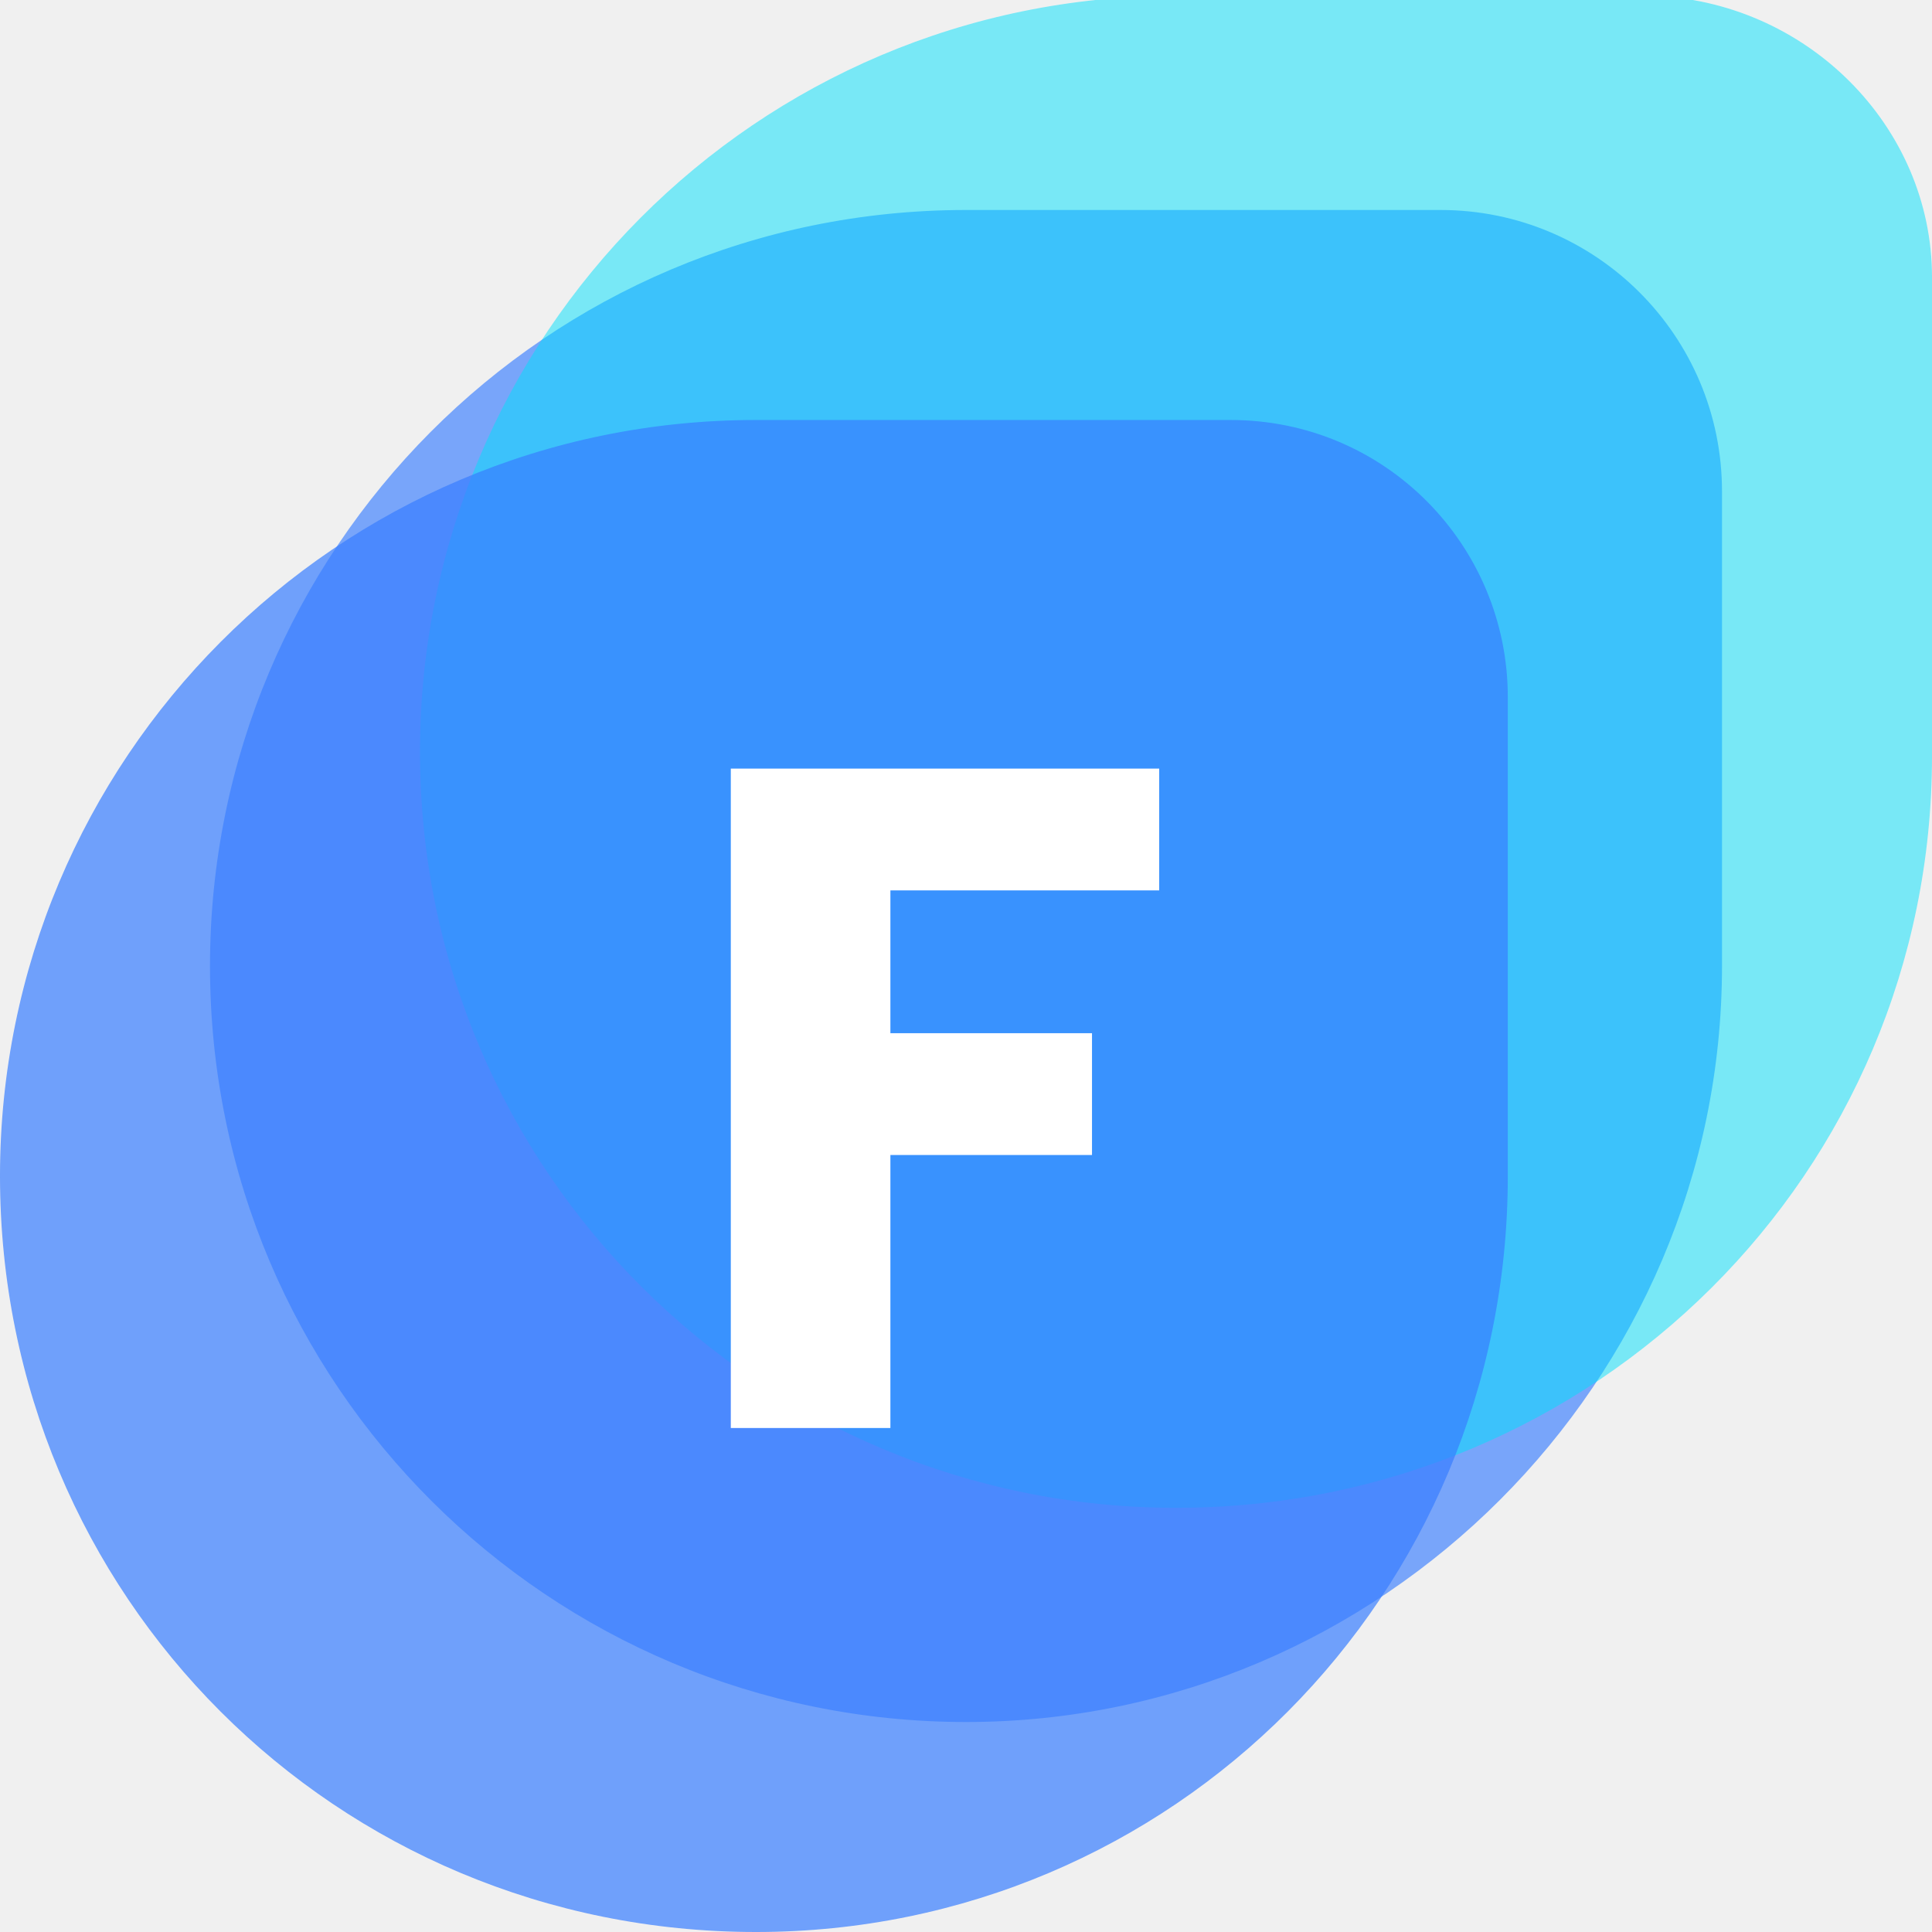
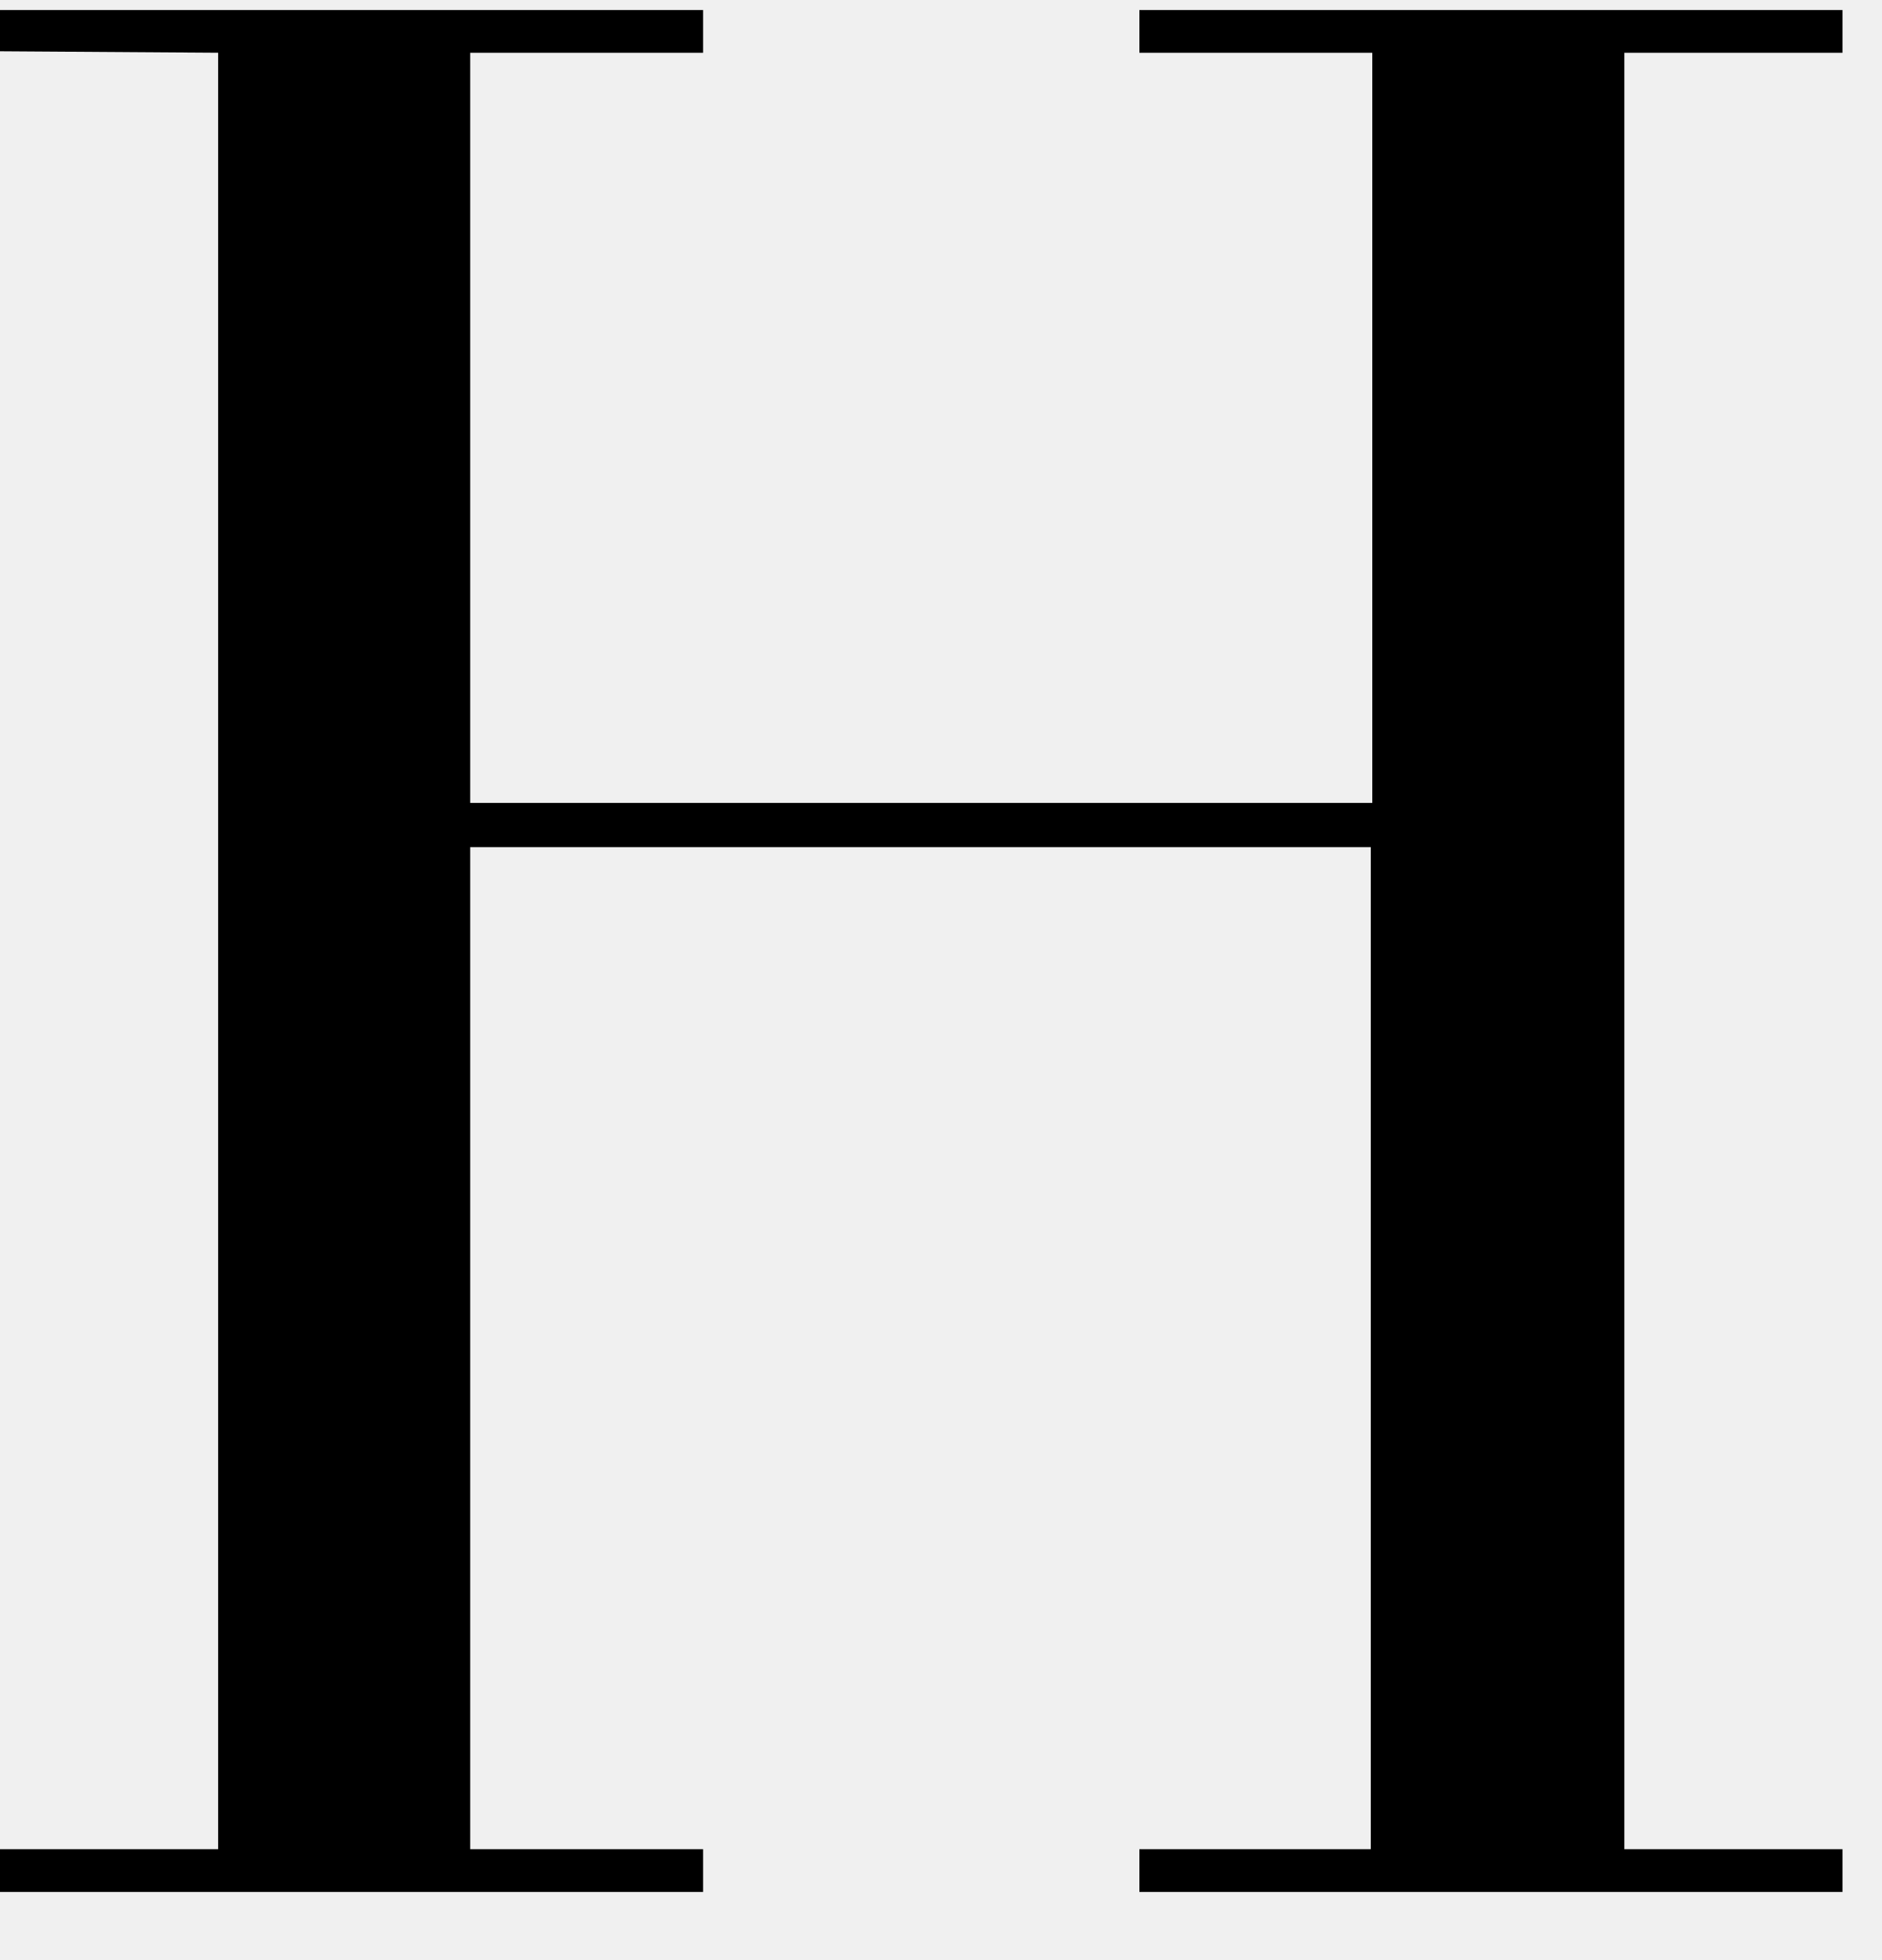
- <svg xmlns="http://www.w3.org/2000/svg" x="0px" y="0px" width="46px" height="46px" viewBox="0 0 46 46" style="enable-background:new 0 0 46 46;" xml:space="preserve">
-   <style type="text/css">
- 	.logo-short-0{fill:#377DFF;}
- 	.logo-short-1{fill:#00DFFC;}
- 	.logo-short-2{fill:#377DFF;}
- 	.logo-short-3{fill:#FFFFFF;}
- </style>
-   <path class="logo-short-0" opacity=".65" d="M23,41L23,41c-9.9,0-18-8-18-18v0c0-9.9,8-18,18-18h11.3C38,5,41,8,41,11.7V23C41,32.9,32.9,41,23,41z" />
-   <path class="logo-short-1" opacity=".5" d="M28,35.9L28,35.9c-9.9,0-18-8-18-18v0c0-9.9,8-18,18-18l11.3,0C43,0,46,3,46,6.6V18C46,27.9,38,35.9,28,35.9z" />
-   <path class="logo-short-2" opacity=".7" d="M18,46L18,46C8,46,0,38,0,28v0c0-9.9,8-18,18-18h11.3c3.7,0,6.6,3,6.6,6.6V28C35.9,38,27.9,46,18,46z" />
-   <g>
-     <path class="logo-short-3" d="M17.4,34V18.3h10.2v2.9h-6.4v3.4h4.8v2.9h-4.8V34H17.4z" />
-   </g>
+ <svg xmlns="http://www.w3.org/2000/svg" width="24" height="25" viewBox="0 0 24 25" fill="none">
+   <path d="M23.496 0.673H20.714V23.587H23.496V24.132H14.53V23.587H17.481V10.805H5.996V23.587H8.966V24.132H0V23.587H2.782V0.673L0 0.654V0.128H8.966V0.673H5.996V10.241H17.5V0.673H14.53V0.128H23.496V0.673Z" fill="black" />
</svg>
